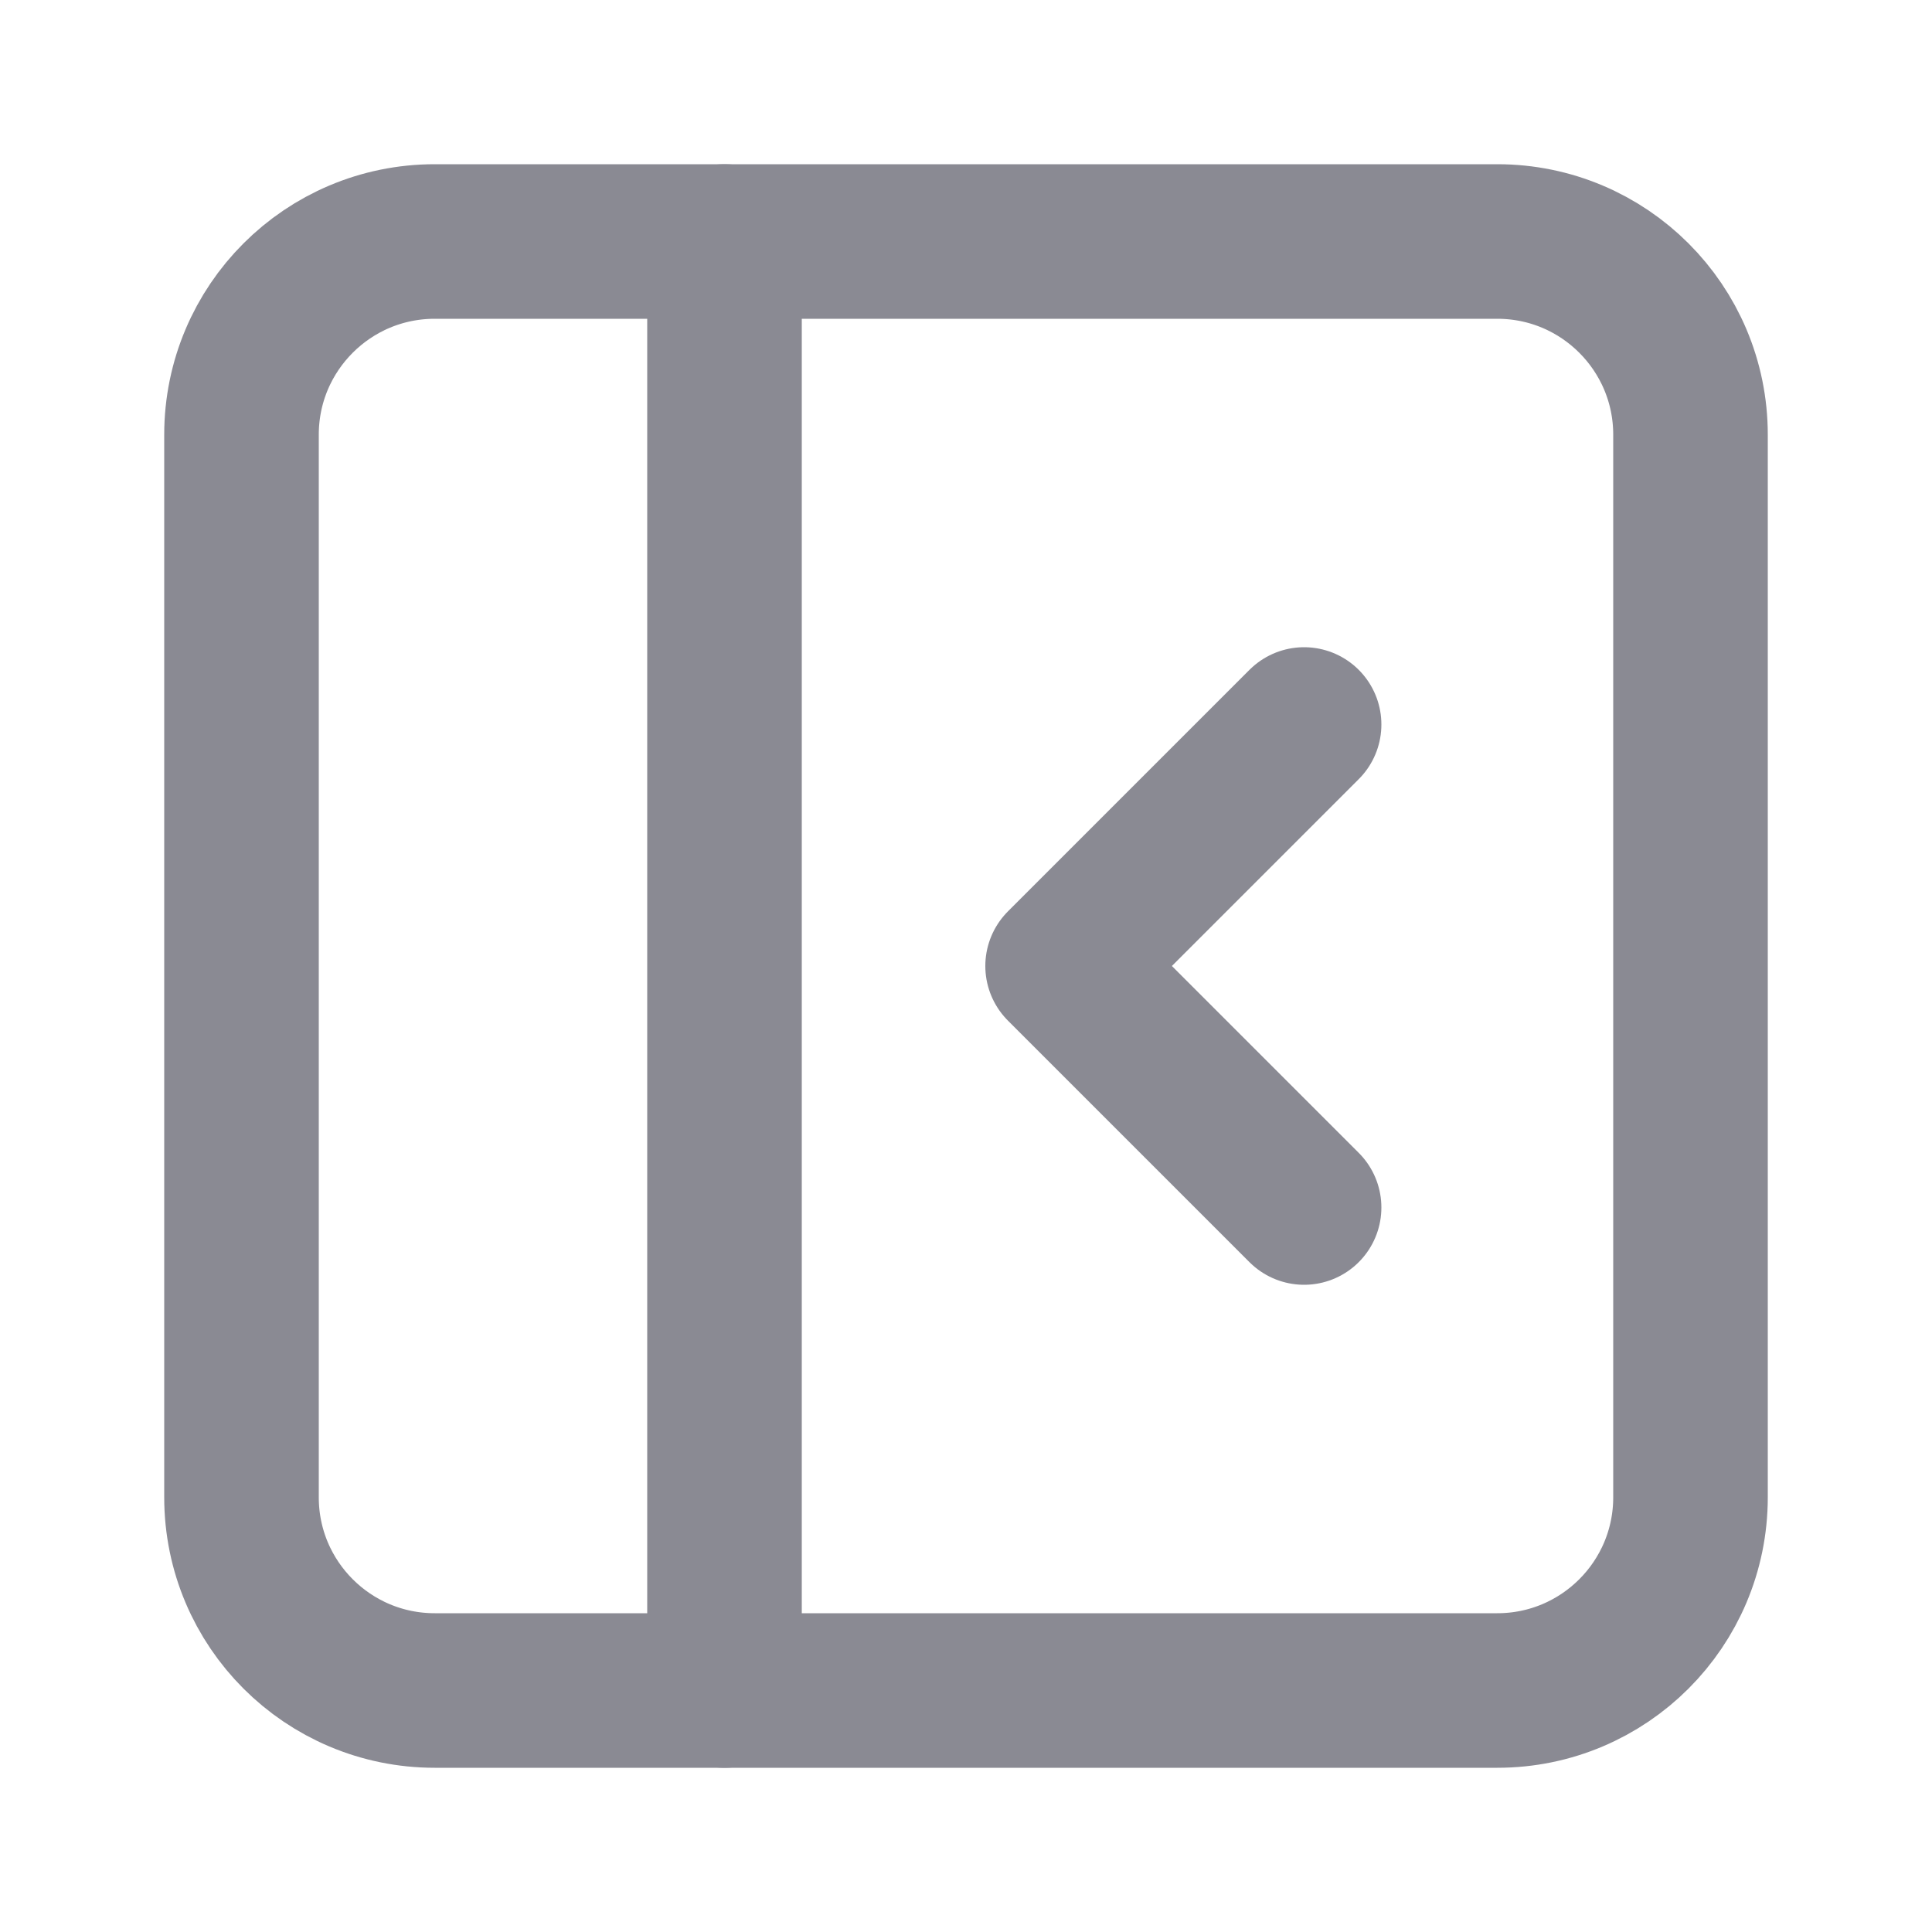
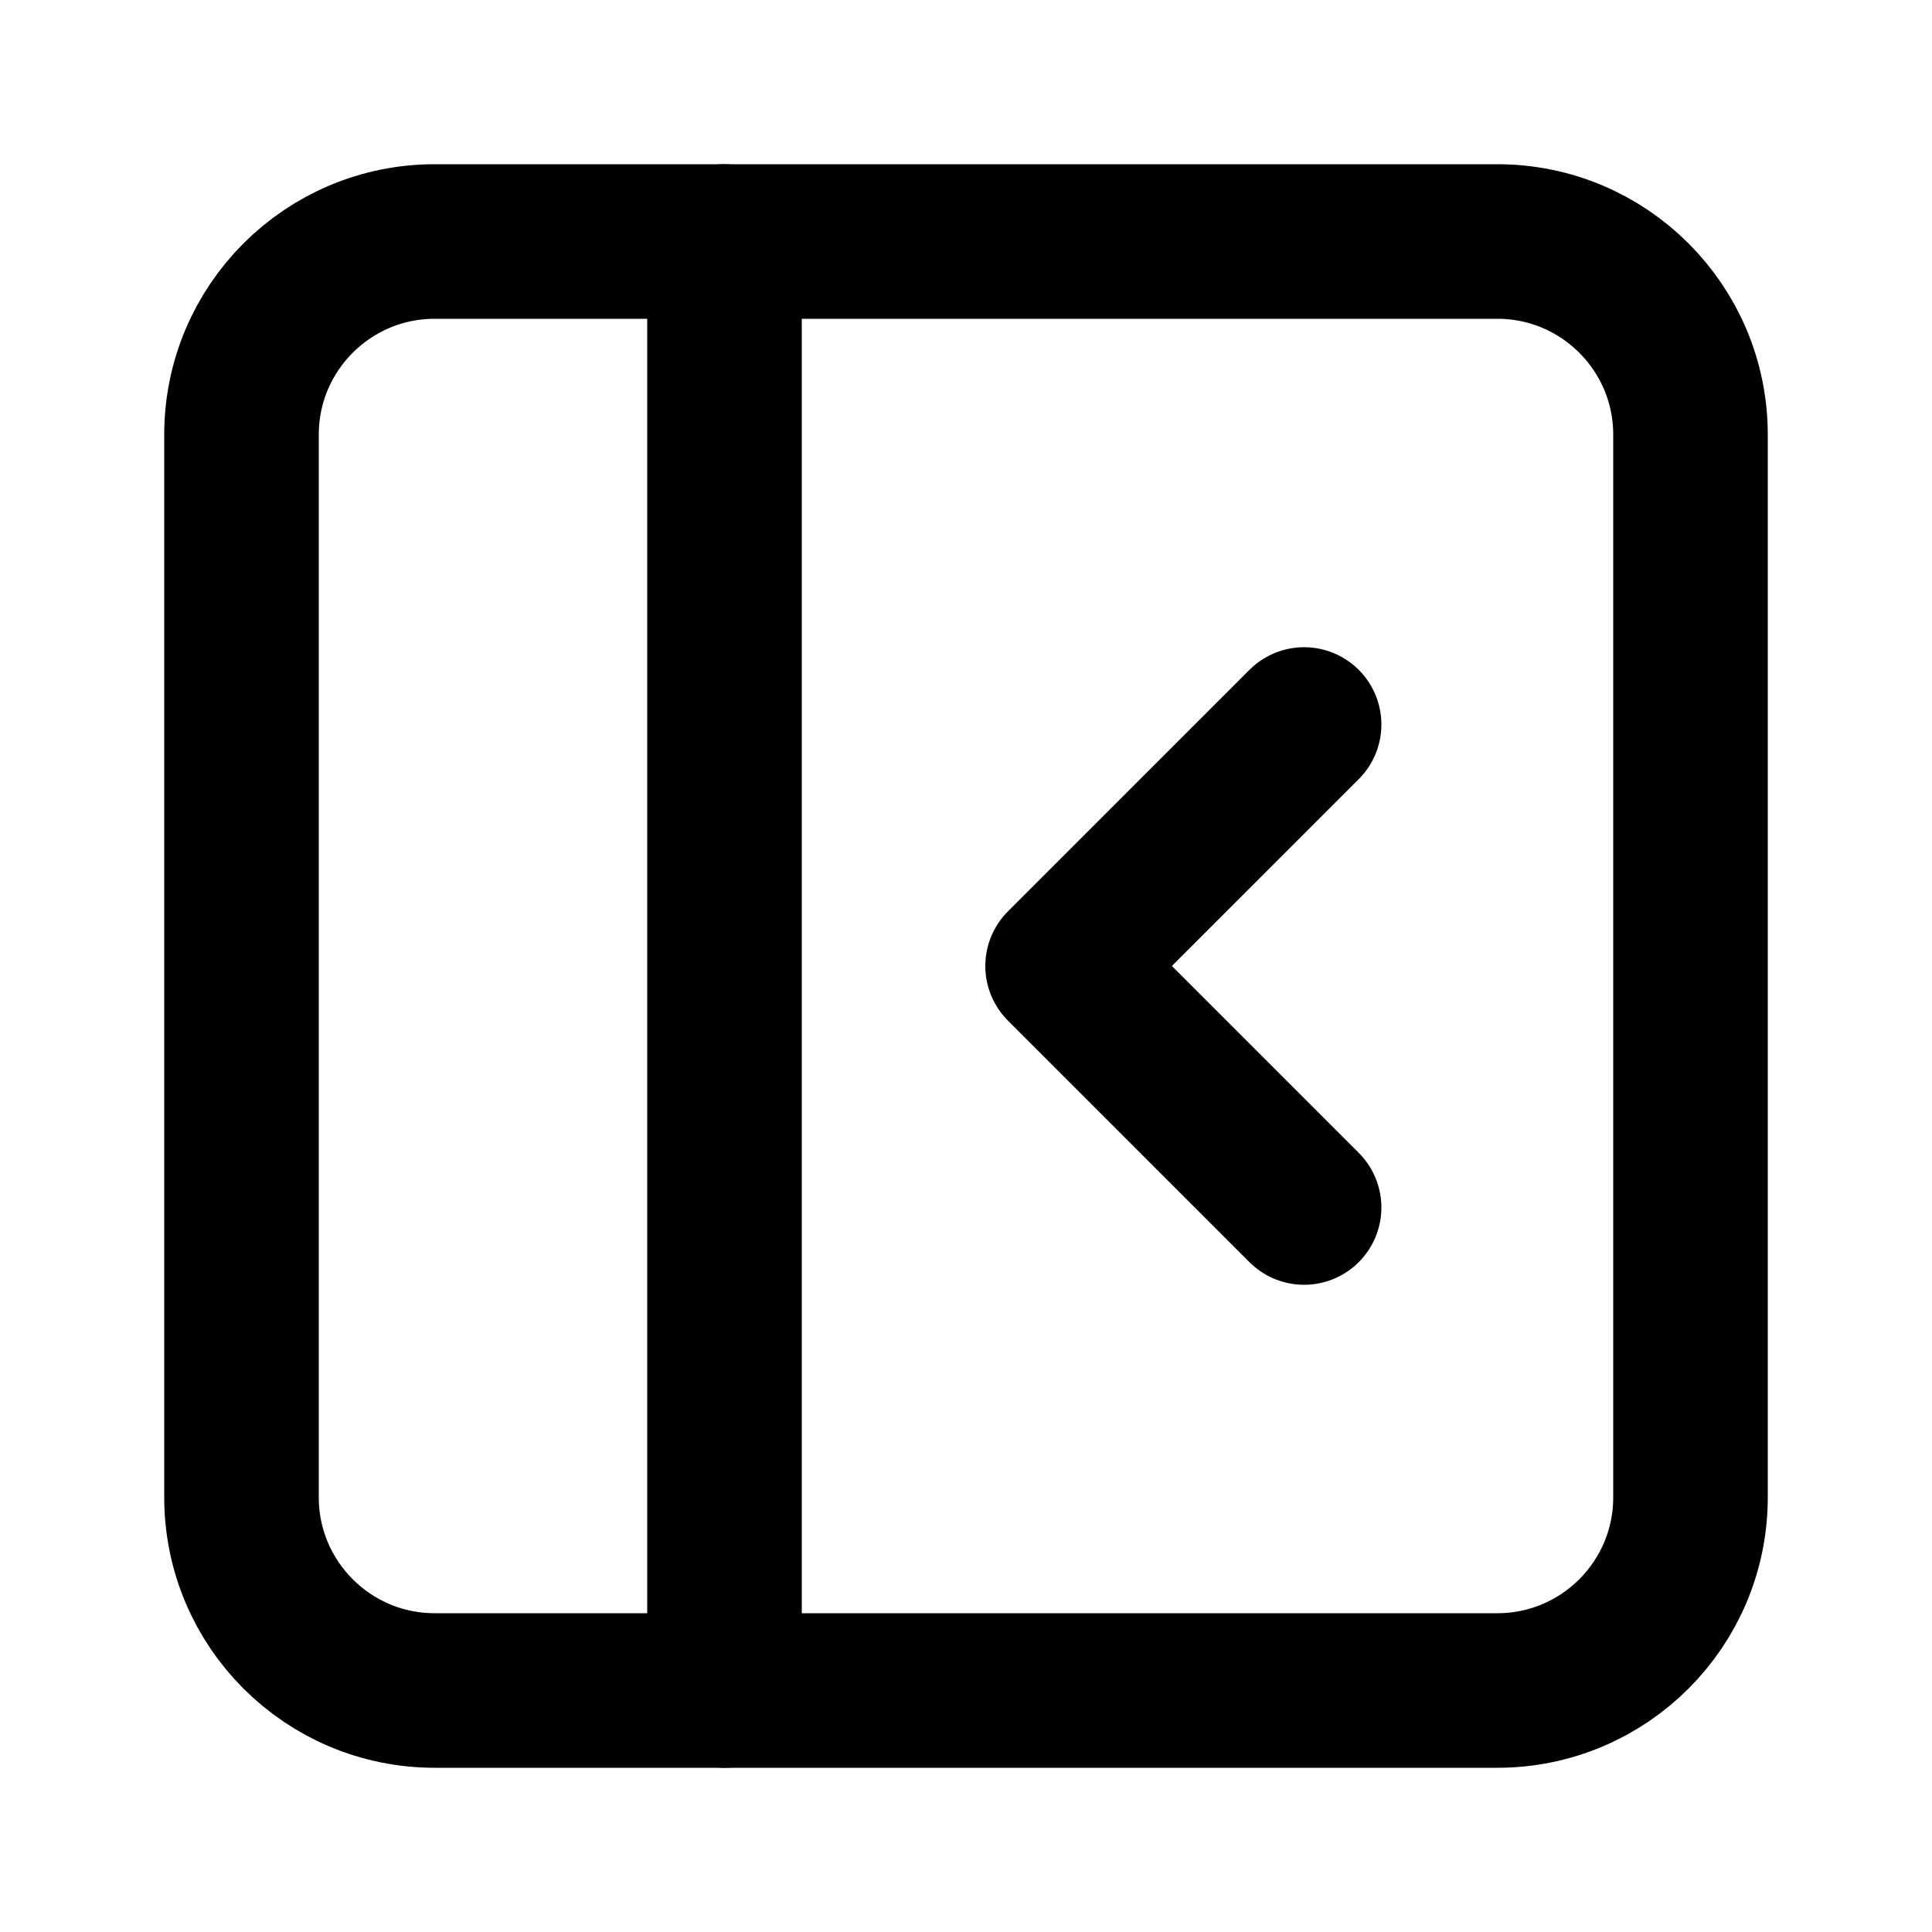
- <svg xmlns="http://www.w3.org/2000/svg" viewBox="0 0 20 20" fill="none" stroke="#8A8A93" stroke-width="1.6" stroke-linecap="round" stroke-linejoin="round" aria-hidden="true">
+ <svg xmlns="http://www.w3.org/2000/svg" viewBox="0 0 20 20" fill="none" stroke="currentColor" stroke-width="1.6" stroke-linecap="round" stroke-linejoin="round" aria-hidden="true">
  <rect x="2.5" y="2.5" width="15" height="15" rx="2" />
  <path d="M7.5 2.5v15" />
  <path d="M13.5 12.5 11 10l2.5-2.5" />
</svg>
